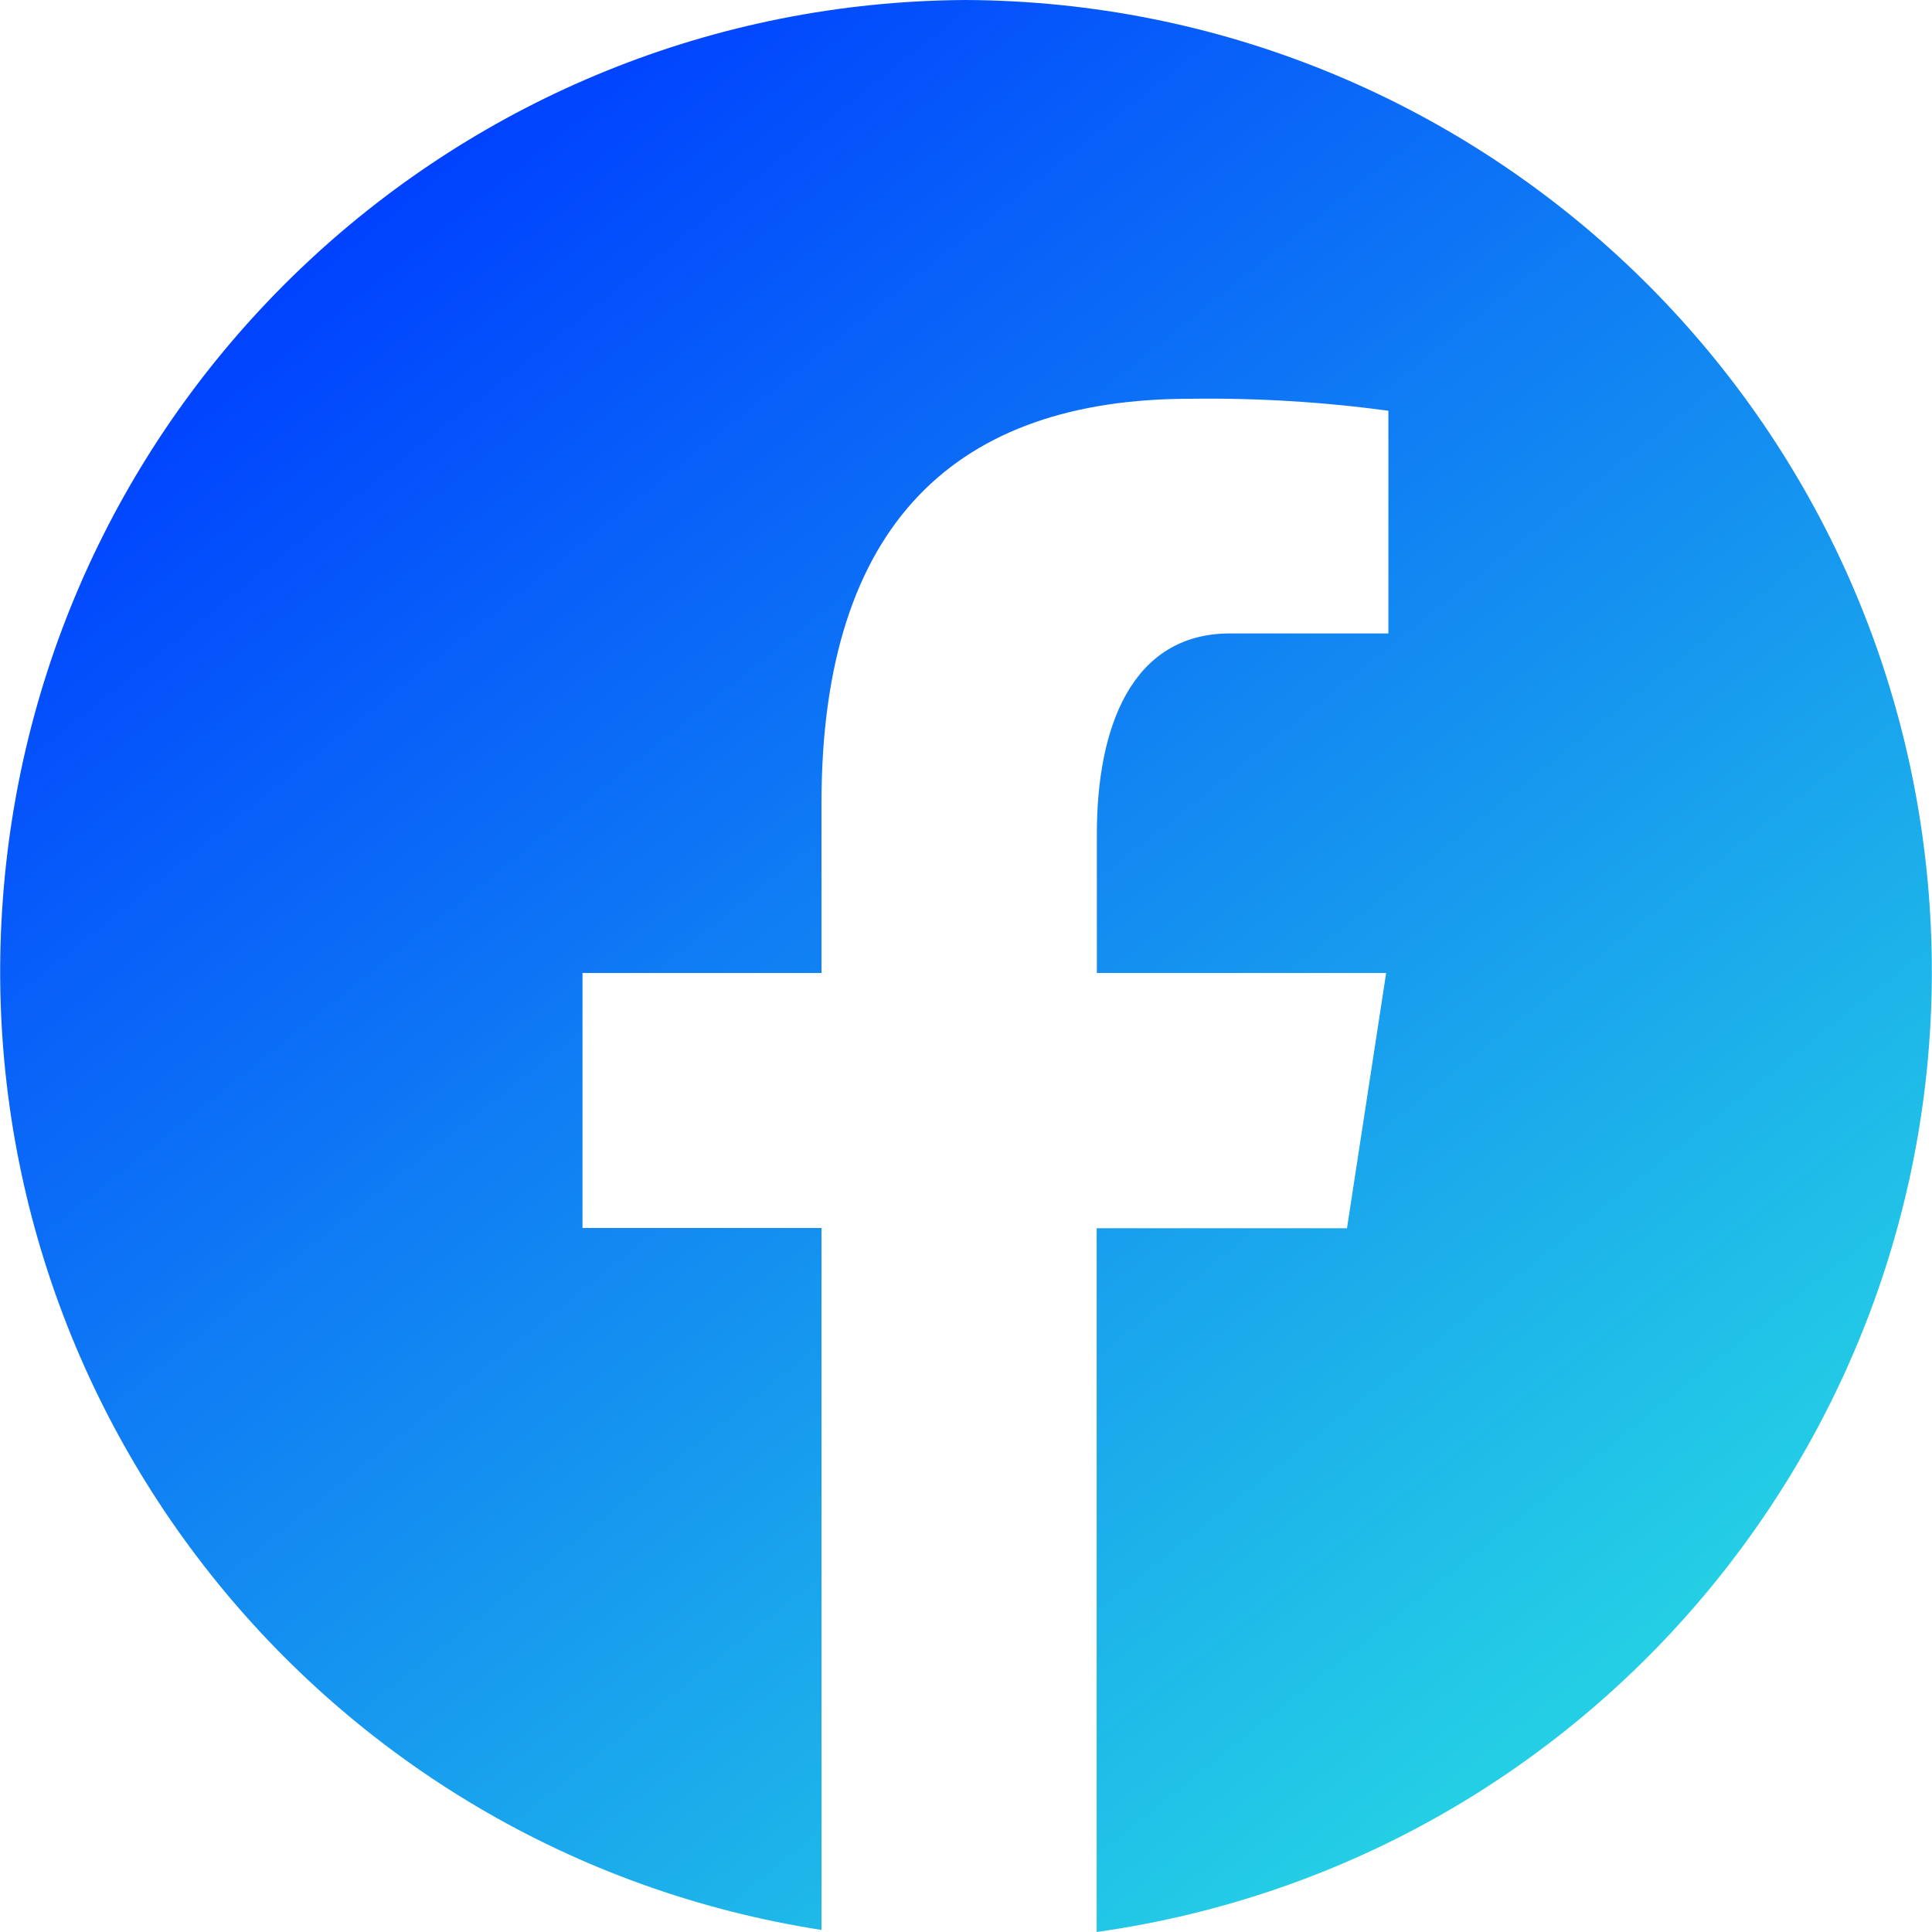
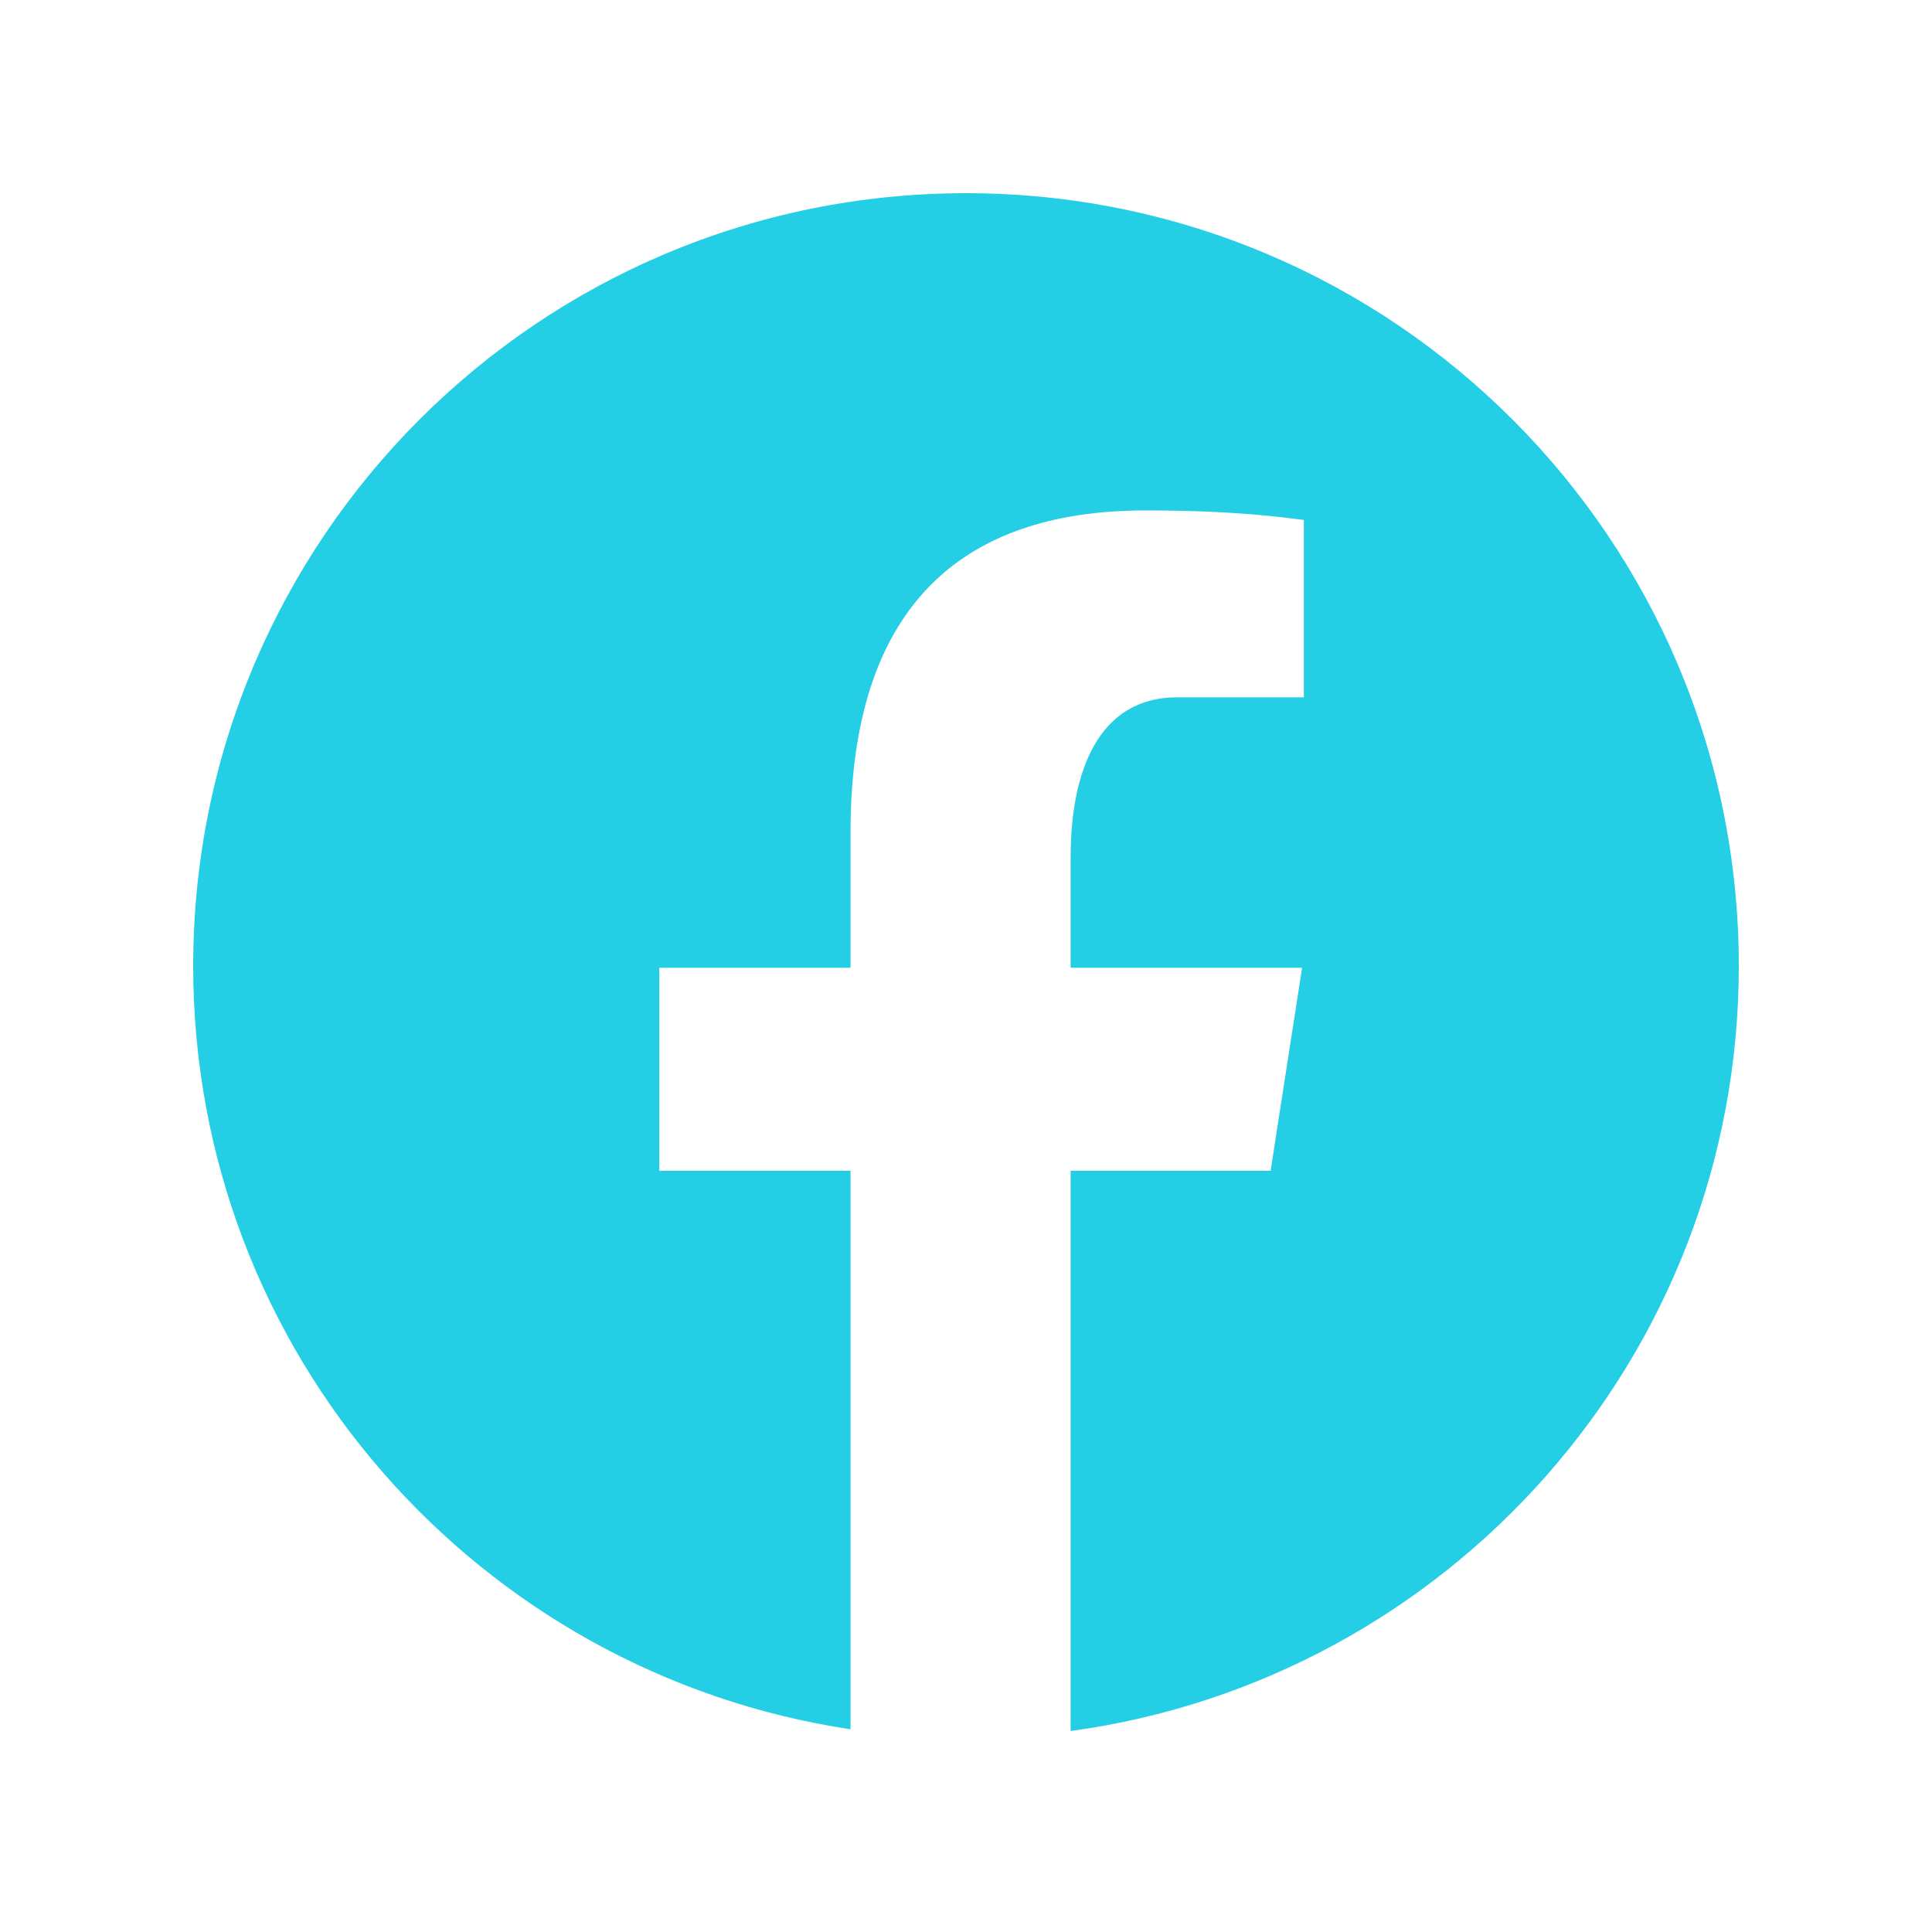
- <svg xmlns="http://www.w3.org/2000/svg" id="surface32321114" width="30" height="30" viewBox="0 0 30 30">
-   <defs>
-     <linearGradient id="linear-gradient" x1="0.802" y1="0.879" x2="0.188" y2="0.109" gradientUnits="objectBoundingBox">
-       <stop offset="0" stop-color="#24cee5" />
-       <stop offset="1" stop-color="#0041ff" />
-     </linearGradient>
-   </defs>
-   <path id="Path_10" data-name="Path 10" d="M15,0a15.074,15.074,0,0,0-2.244,29.968v-10.9H9.045V15.109h3.711V12.474c0-4.368,2.117-6.282,5.727-6.282a20.831,20.831,0,0,1,3.076.186V9.836H19.1c-1.531,0-2.068,1.463-2.068,3.109v2.164h4.492l-.608,3.963H17.029V30A15.074,15.074,0,0,0,15,0Zm0,0" fill="url(#linear-gradient)" />
+ <svg xmlns="http://www.w3.org/2000/svg" viewBox="0 0 30 30" width="30px" height="30px">
+   <g id="surface10625587">
+     <path style=" stroke:none;fill-rule:nonzero;fill:rgb(14.118%,80.784%,89.804%);fill-opacity:1;" d="M 15 3 C 8.371 3 3 8.371 3 15 C 3 21.016 7.434 25.984 13.207 26.852 L 13.207 18.18 L 10.238 18.18 L 10.238 15.027 L 13.207 15.027 L 13.207 12.926 C 13.207 9.453 14.898 7.926 17.785 7.926 C 19.172 7.926 19.902 8.031 20.246 8.074 L 20.246 10.828 L 18.277 10.828 C 17.051 10.828 16.625 11.992 16.625 13.301 L 16.625 15.027 L 20.219 15.027 L 19.73 18.18 L 16.625 18.18 L 16.625 26.879 C 22.48 26.082 27 21.074 27 15 C 27 8.371 21.629 3 15 3 Z M 15 3 " />
+   </g>
</svg>
